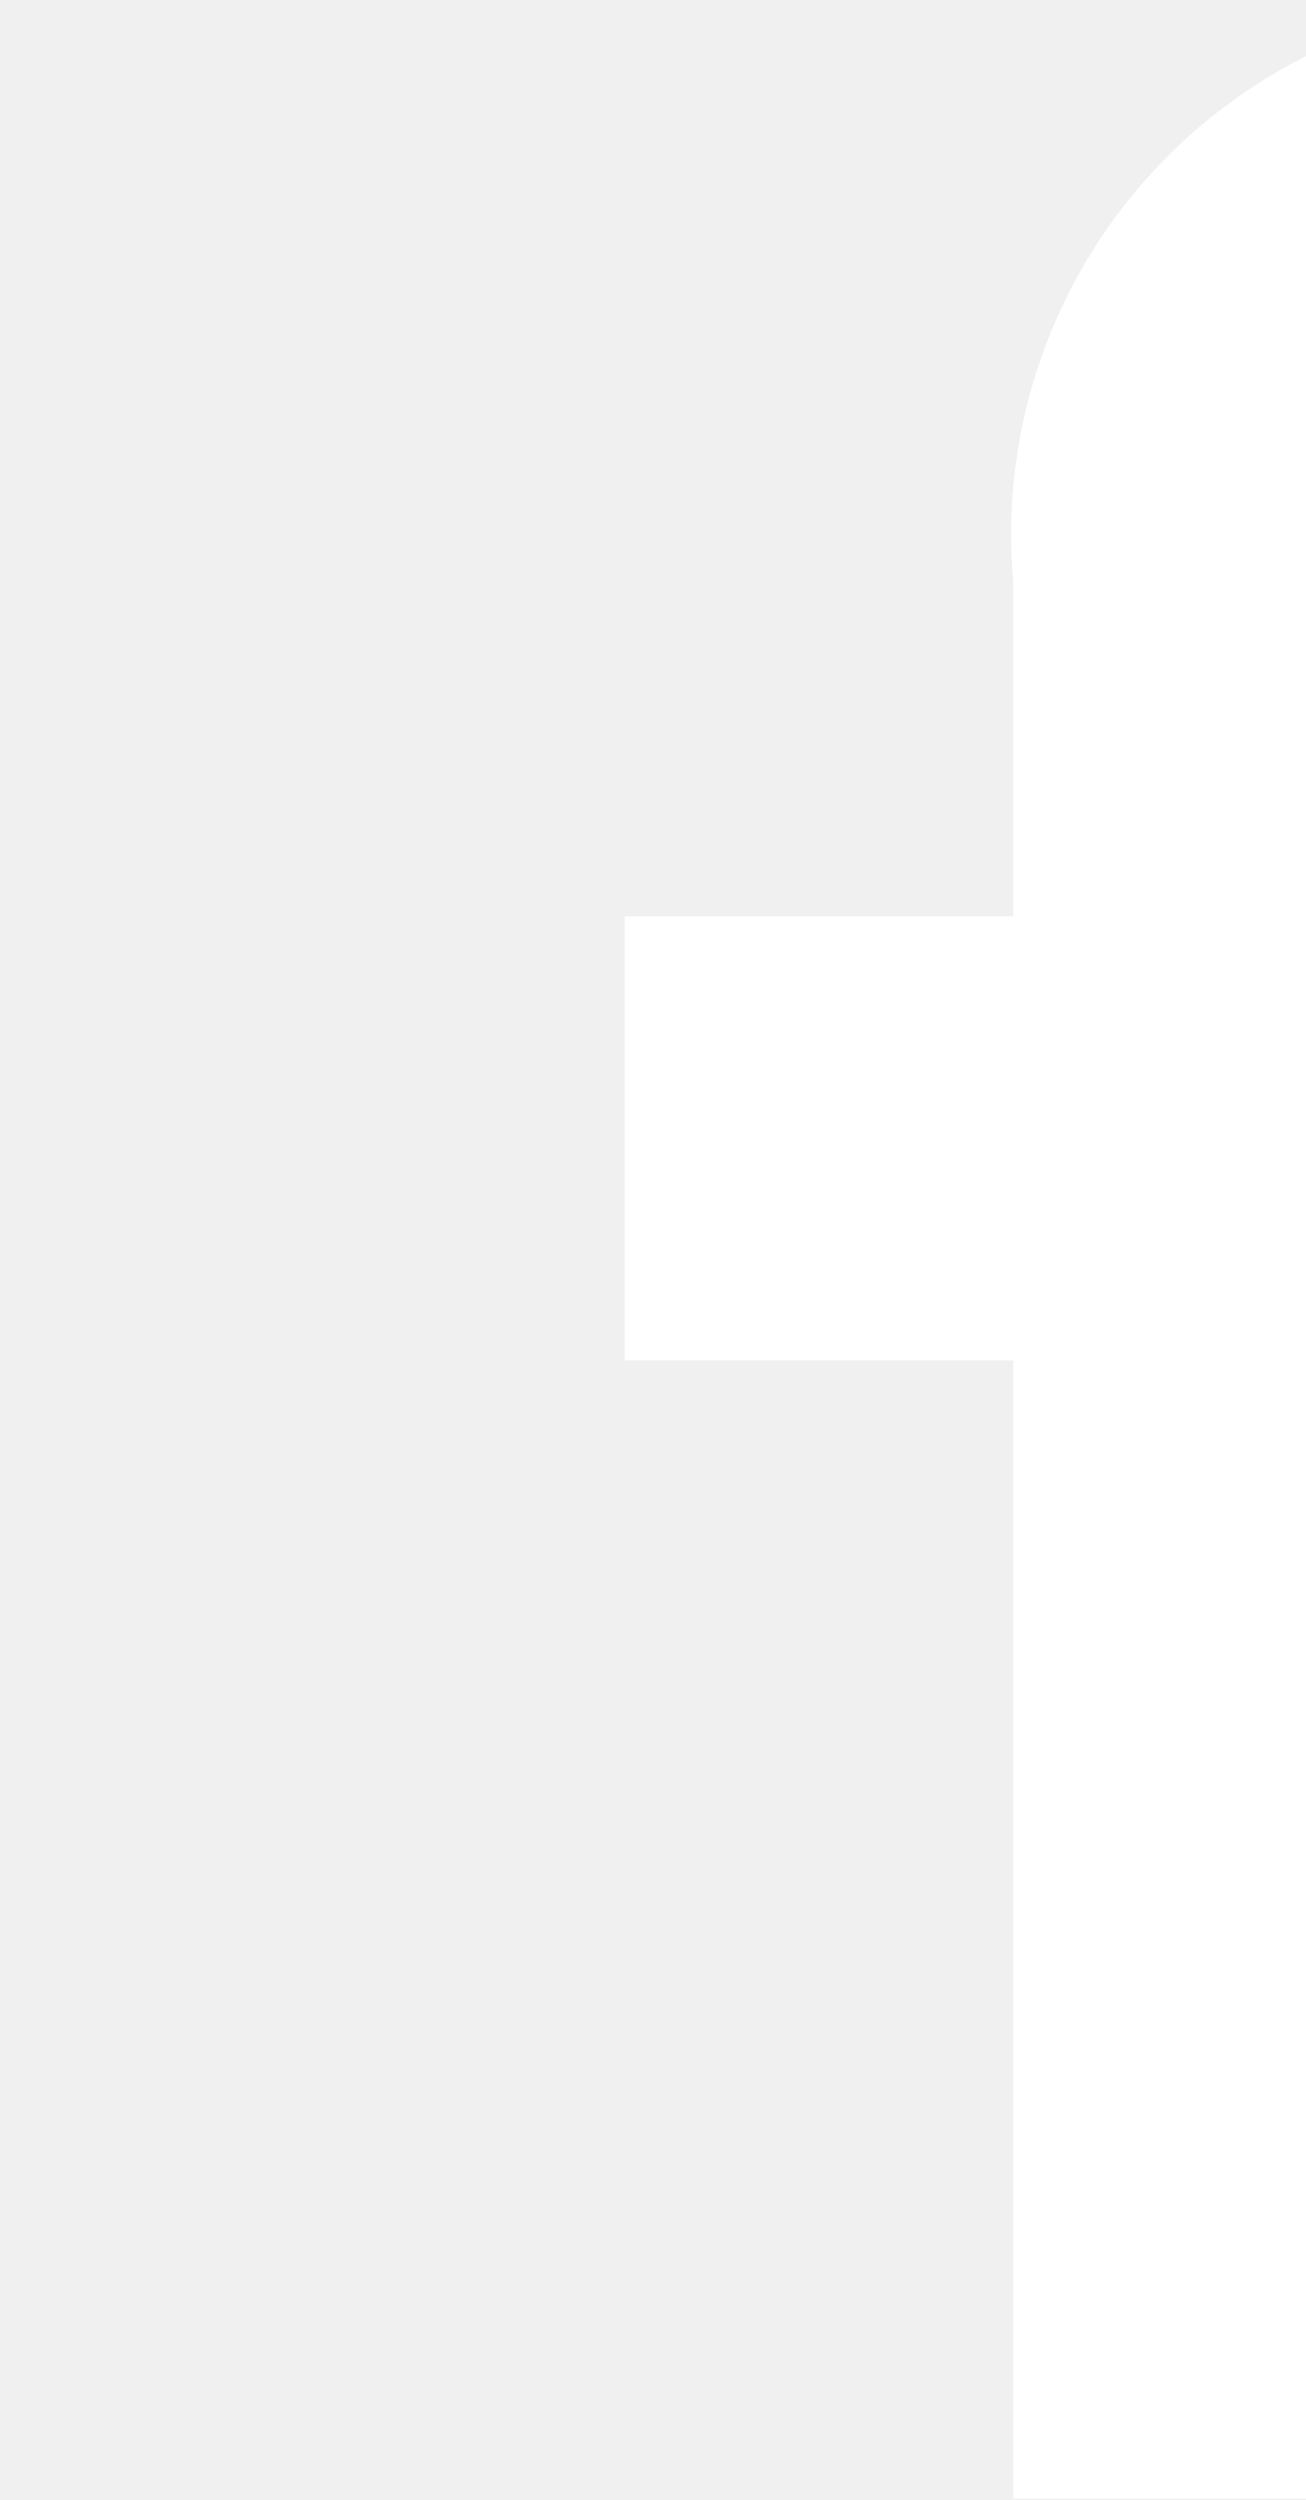
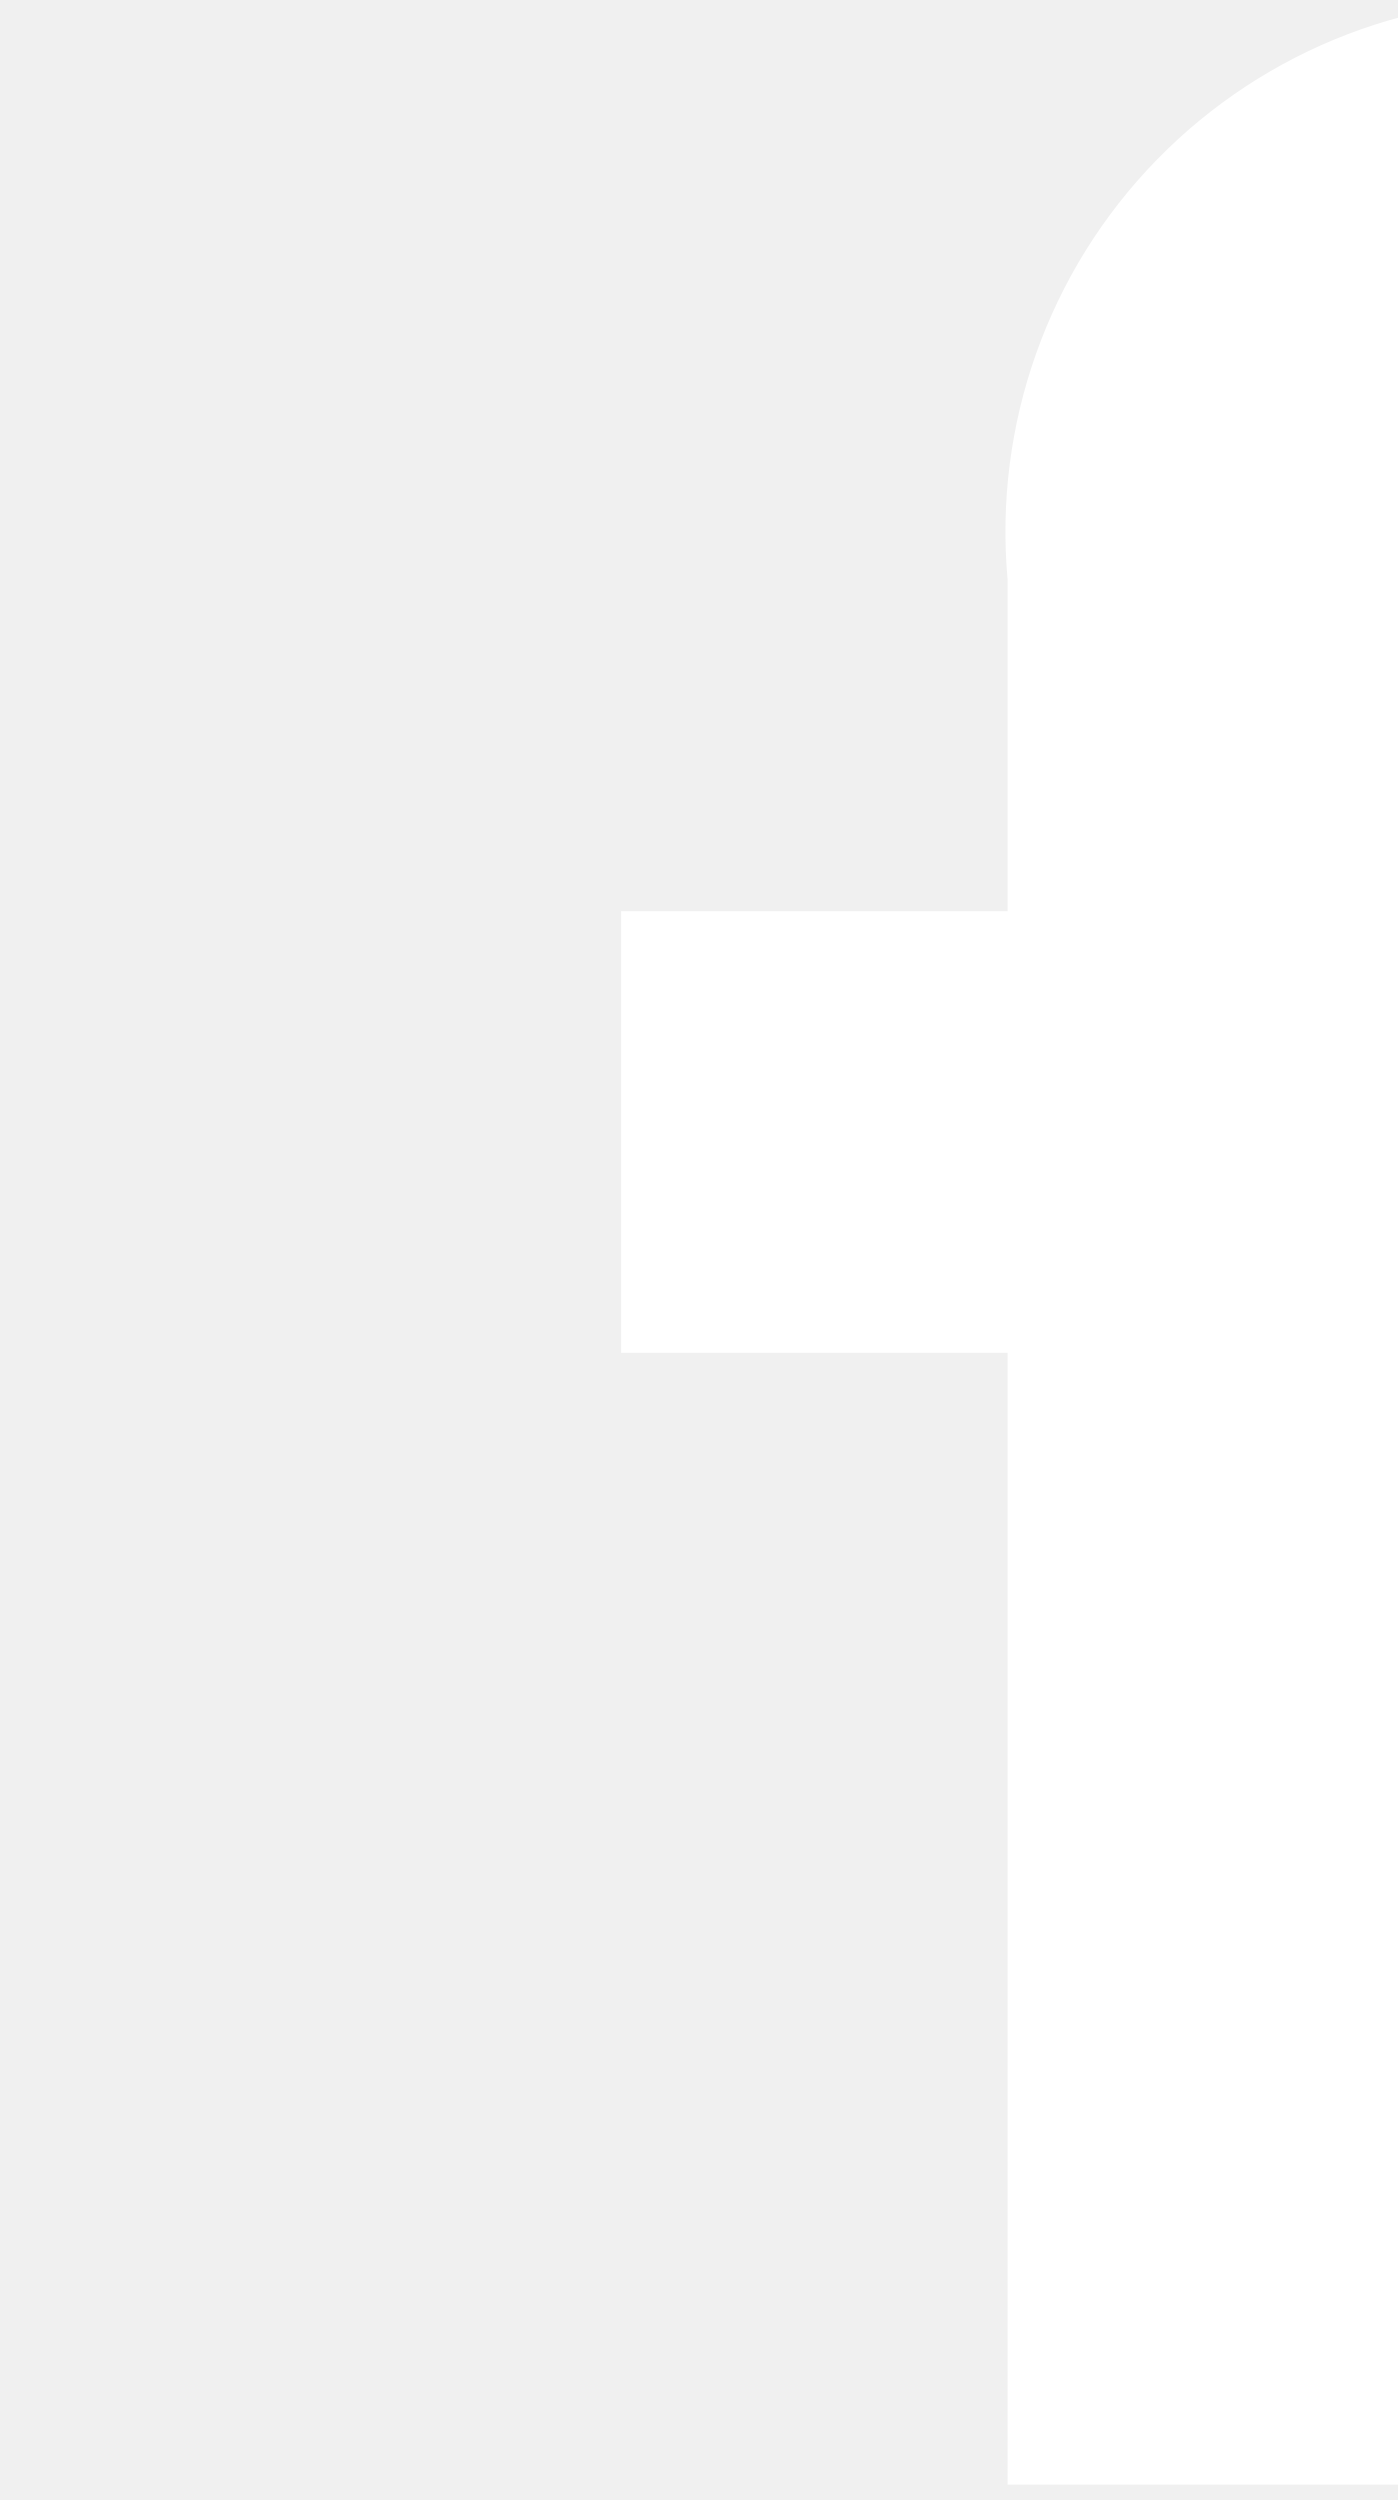
- <svg xmlns="http://www.w3.org/2000/svg" viewBox="0 0 8.36 16.01">
+ <svg xmlns="http://www.w3.org/2000/svg" viewBox="0 0 9 16.1">
  <path id="Path_1" data-name="Path 1" d="M85.422,16V8.711h2.489l.356-2.844H85.422V4.089c0-.8.267-1.422,1.422-1.422h1.511V.089C88,.089,87.111,0,86.133,0a3.431,3.431,0,0,0-3.644,3.733V5.867H80V8.711h2.489V16Z" transform="translate(-76 0.001)" fill="#fff" fill-rule="evenodd" />
</svg>
